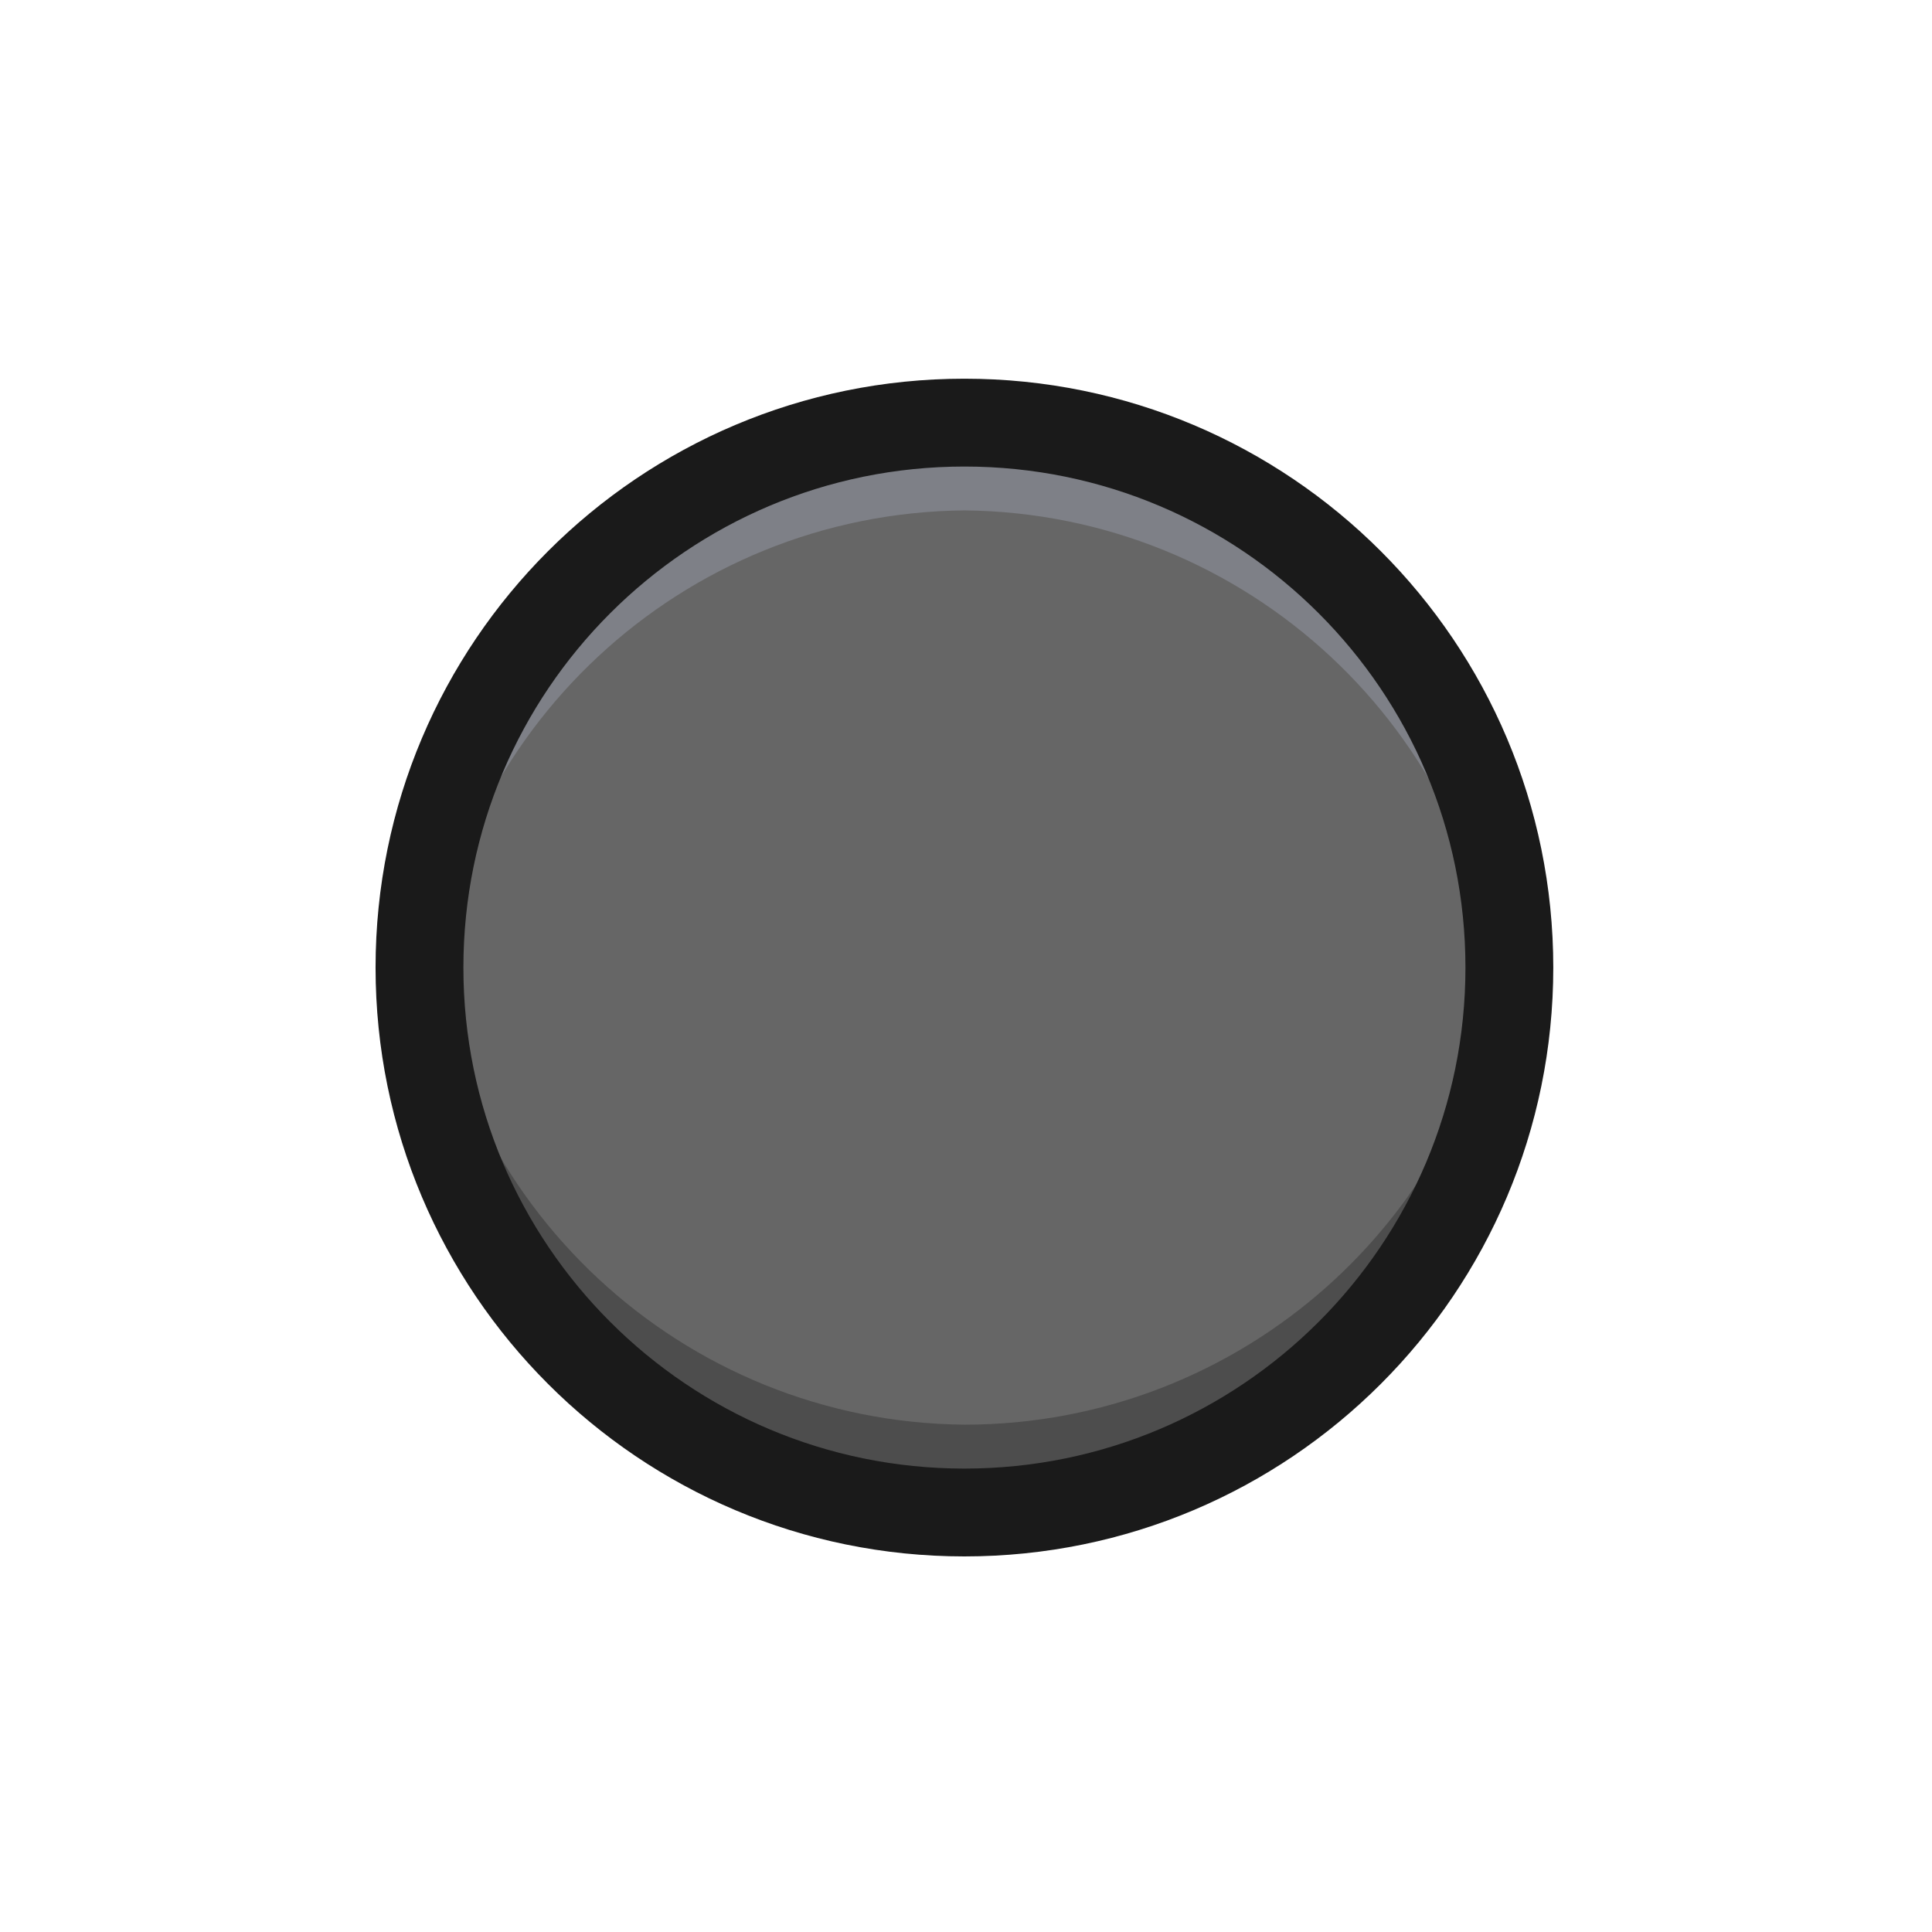
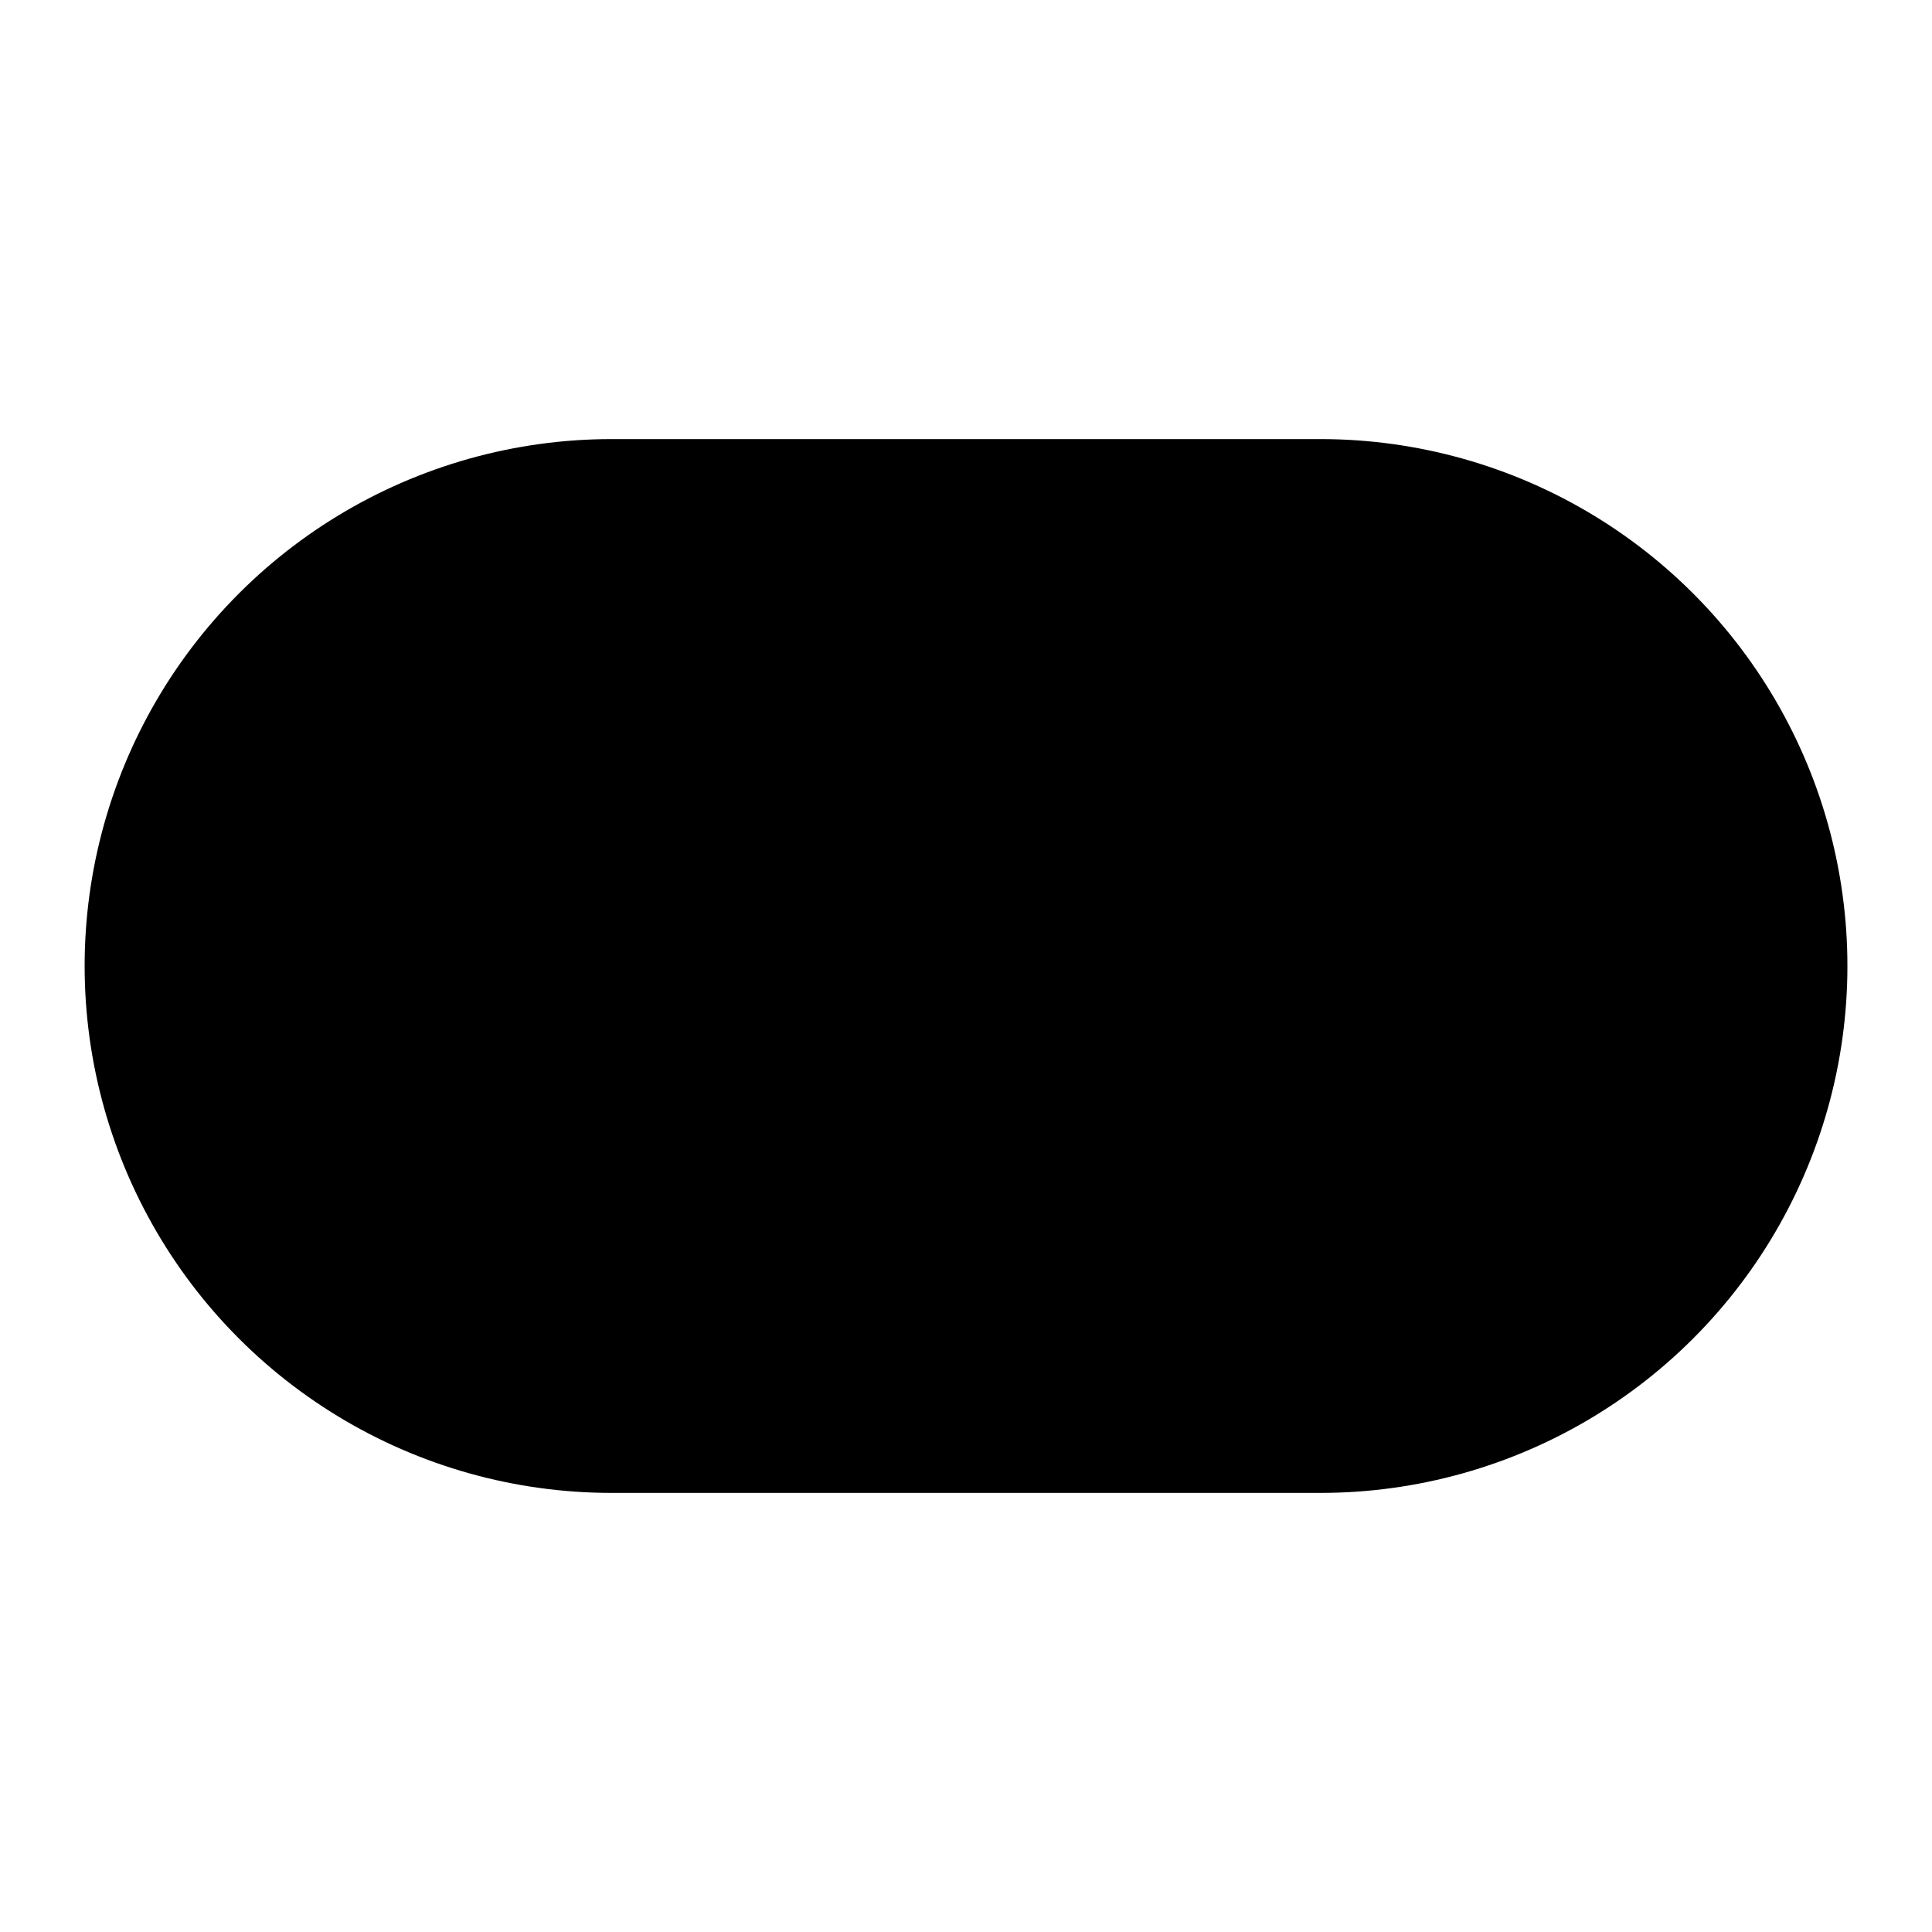
- <svg xmlns="http://www.w3.org/2000/svg" width="22" height="22">
-   <path style="fill:#666;fill-opacity:1;stroke:none" d="M24.777 14.857a10.491 10.491 0 1 1-20.982 0 10.491 10.491 0 1 1 20.982 0z" transform="translate(2.532 2.23) scale(.59149)" />
-   <path style="fill:#4d4d4d;fill-opacity:1;stroke:none;stroke-width:.591" d="M4.855 10.518a6.205 6.205 0 0 0-.078.5 6.205 6.205 0 0 0 6.205 6.205 6.205 6.205 0 0 0 6.206-6.205 6.205 6.205 0 0 0-.043-.278 6.205 6.205 0 0 1-6.163 5.483 6.205 6.205 0 0 1-6.127-5.705z" />
-   <path style="fill:#7e8087;fill-opacity:1;stroke:none;stroke-width:.591" d="M10.982 4.813a6.205 6.205 0 0 0-6.205 6.205 6.205 6.205 0 0 0 .078.5 6.205 6.205 0 0 1 6.127-5.706 6.205 6.205 0 0 1 6.125 5.706 6.205 6.205 0 0 0 .08-.5 6.205 6.205 0 0 0-6.205-6.206z" />
-   <path transform="translate(2.532 2.23) scale(.59149)" d="M24.777 14.857a10.491 10.491 0 1 1-20.982 0 10.491 10.491 0 1 1 20.982 0z" style="fill:none;fill-opacity:1;stroke:#1a1a1a;stroke-opacity:1;stroke-width:1.691;stroke-miterlimit:4;stroke-dasharray:none" />
+ <svg xmlns="http://www.w3.org/2000/svg" width="22" height="22" version="1.1" id="svg10">
+   <defs id="defs14" />
+   <g id="g828" transform="translate(3.631746,-1031.305)">
+     <path style="fill:none;stroke:#000000;stroke-width:12;stroke-linecap:round;stroke-linejoin:miter;stroke-miterlimit:4;stroke-dasharray:none;stroke-opacity:1" d="M 3.332,1042.305 H 11.405" id="path855" />
+   </g>
</svg>
